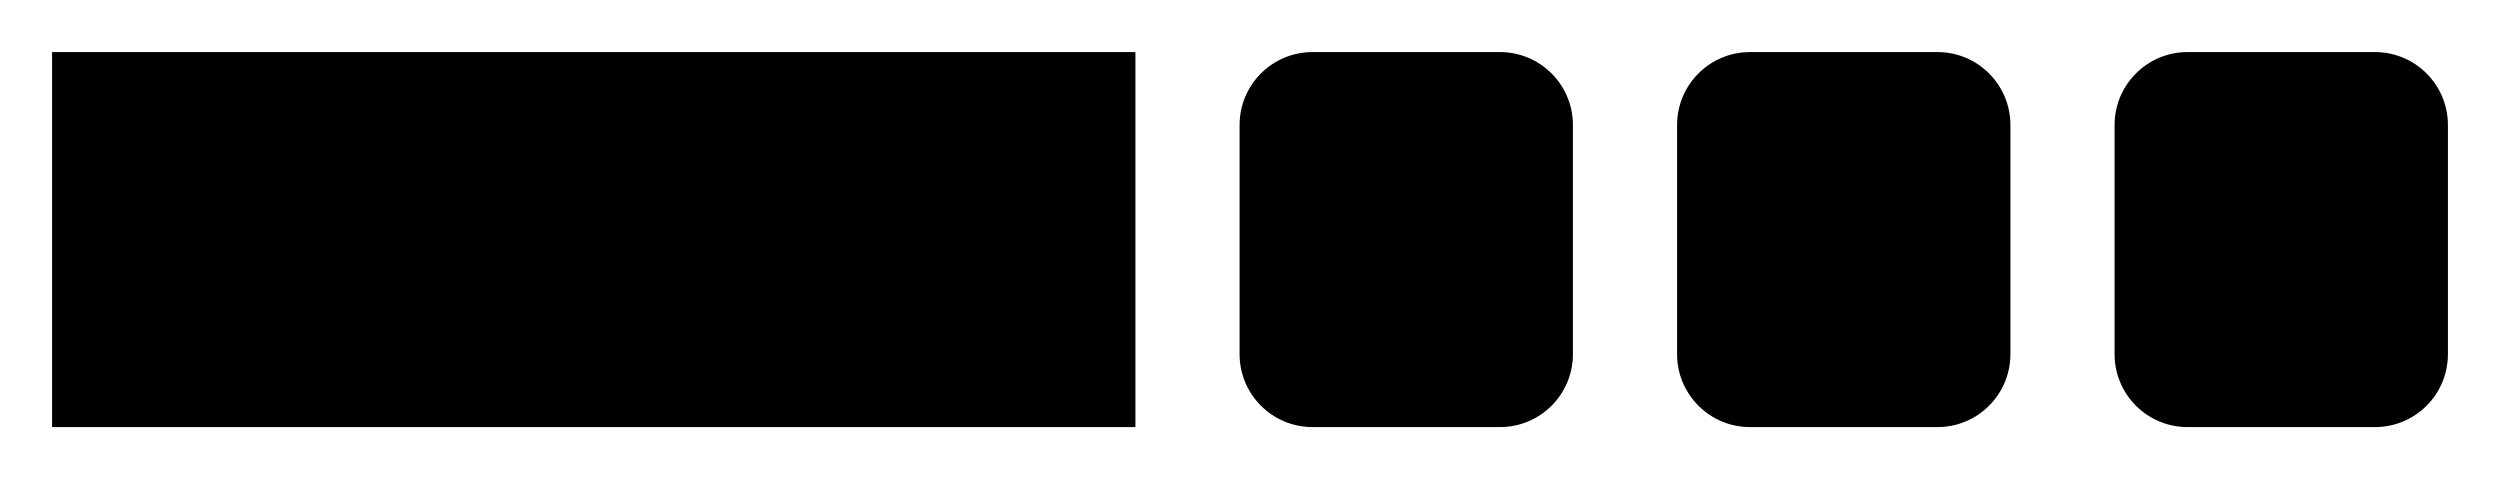
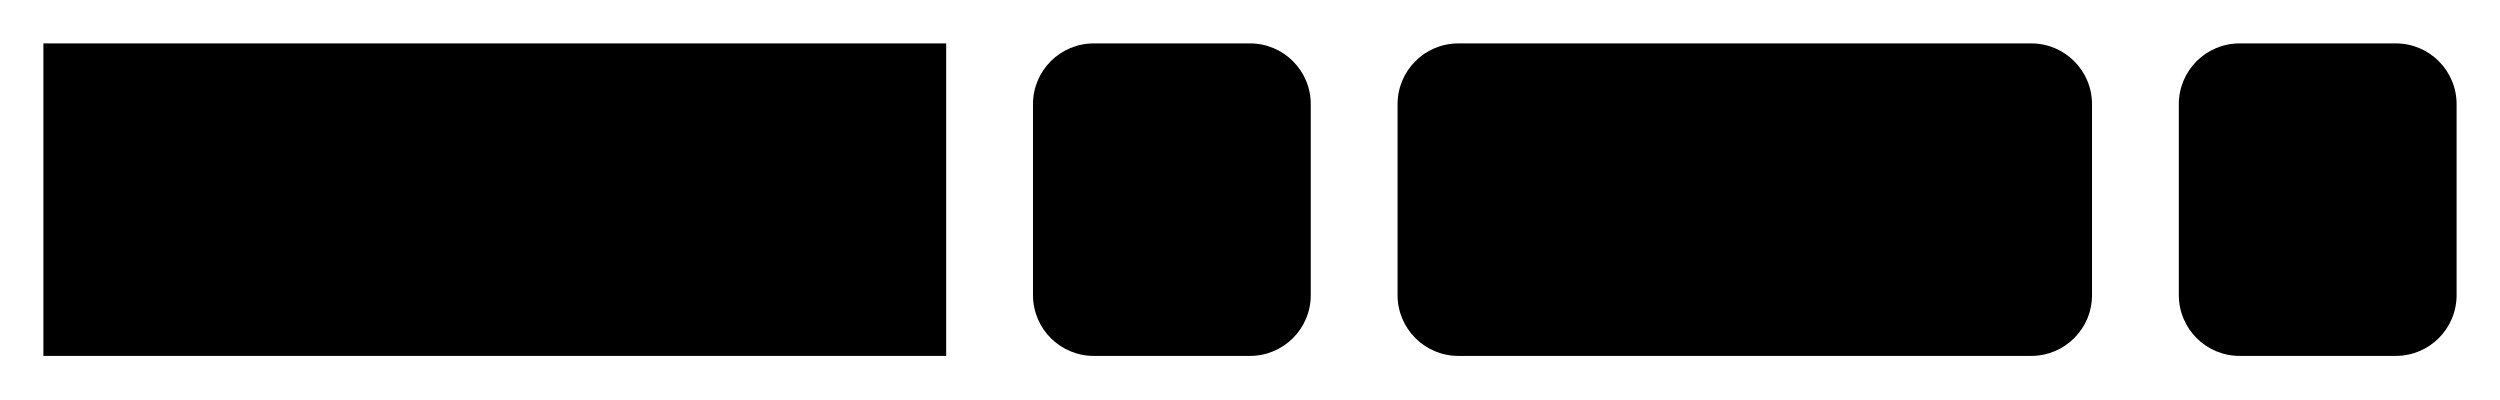
- <svg xmlns="http://www.w3.org/2000/svg" version="1.1" width="240" height="46" viewbox="0 0 240 46">
+ <svg xmlns="http://www.w3.org/2000/svg" version="1.1" width="288" height="46" viewbox="0 0 288 46">
  <defs>
    <style type="text/css">#guide .c{fill:none;stroke:#222222;}#guide .k{fill:#000000;font-family:Roboto Mono,Sans-serif;font-size:20px;}#guide .s{fill:#e4f4ff;stroke:#222222;}#guide .syn{fill:#8D8D8D;font-family:Roboto Mono,Sans-serif;font-size:20px;}</style>
  </defs>
-   <path class="c" d="M0 31h5m104 0h10m32 0h10m32 0h10m32 0h5" />
+   <path class="c" d="M0 31h5m104 0h10m32 0h10m80 0h10m32 0h5" />
  <rect class="s" x="5" y="5" width="104" height="36" />
  <text class="k" x="15" y="31">MV_LAST</text>
  <rect class="s" x="119" y="5" width="32" height="36" rx="7" />
  <text class="syn" x="129" y="31">(</text>
-   <rect class="s" x="161" y="5" width="32" height="36" rx="7" />
-   <text class="k" x="171" y="31">v</text>
-   <rect class="s" x="203" y="5" width="32" height="36" rx="7" />
-   <text class="syn" x="213" y="31">)</text>
+   <rect class="s" x="161" y="5" width="80" height="36" rx="7" />
+   <text class="k" x="171" y="31">field</text>
+   <rect class="s" x="251" y="5" width="32" height="36" rx="7" />
+   <text class="syn" x="261" y="31">)</text>
</svg>
